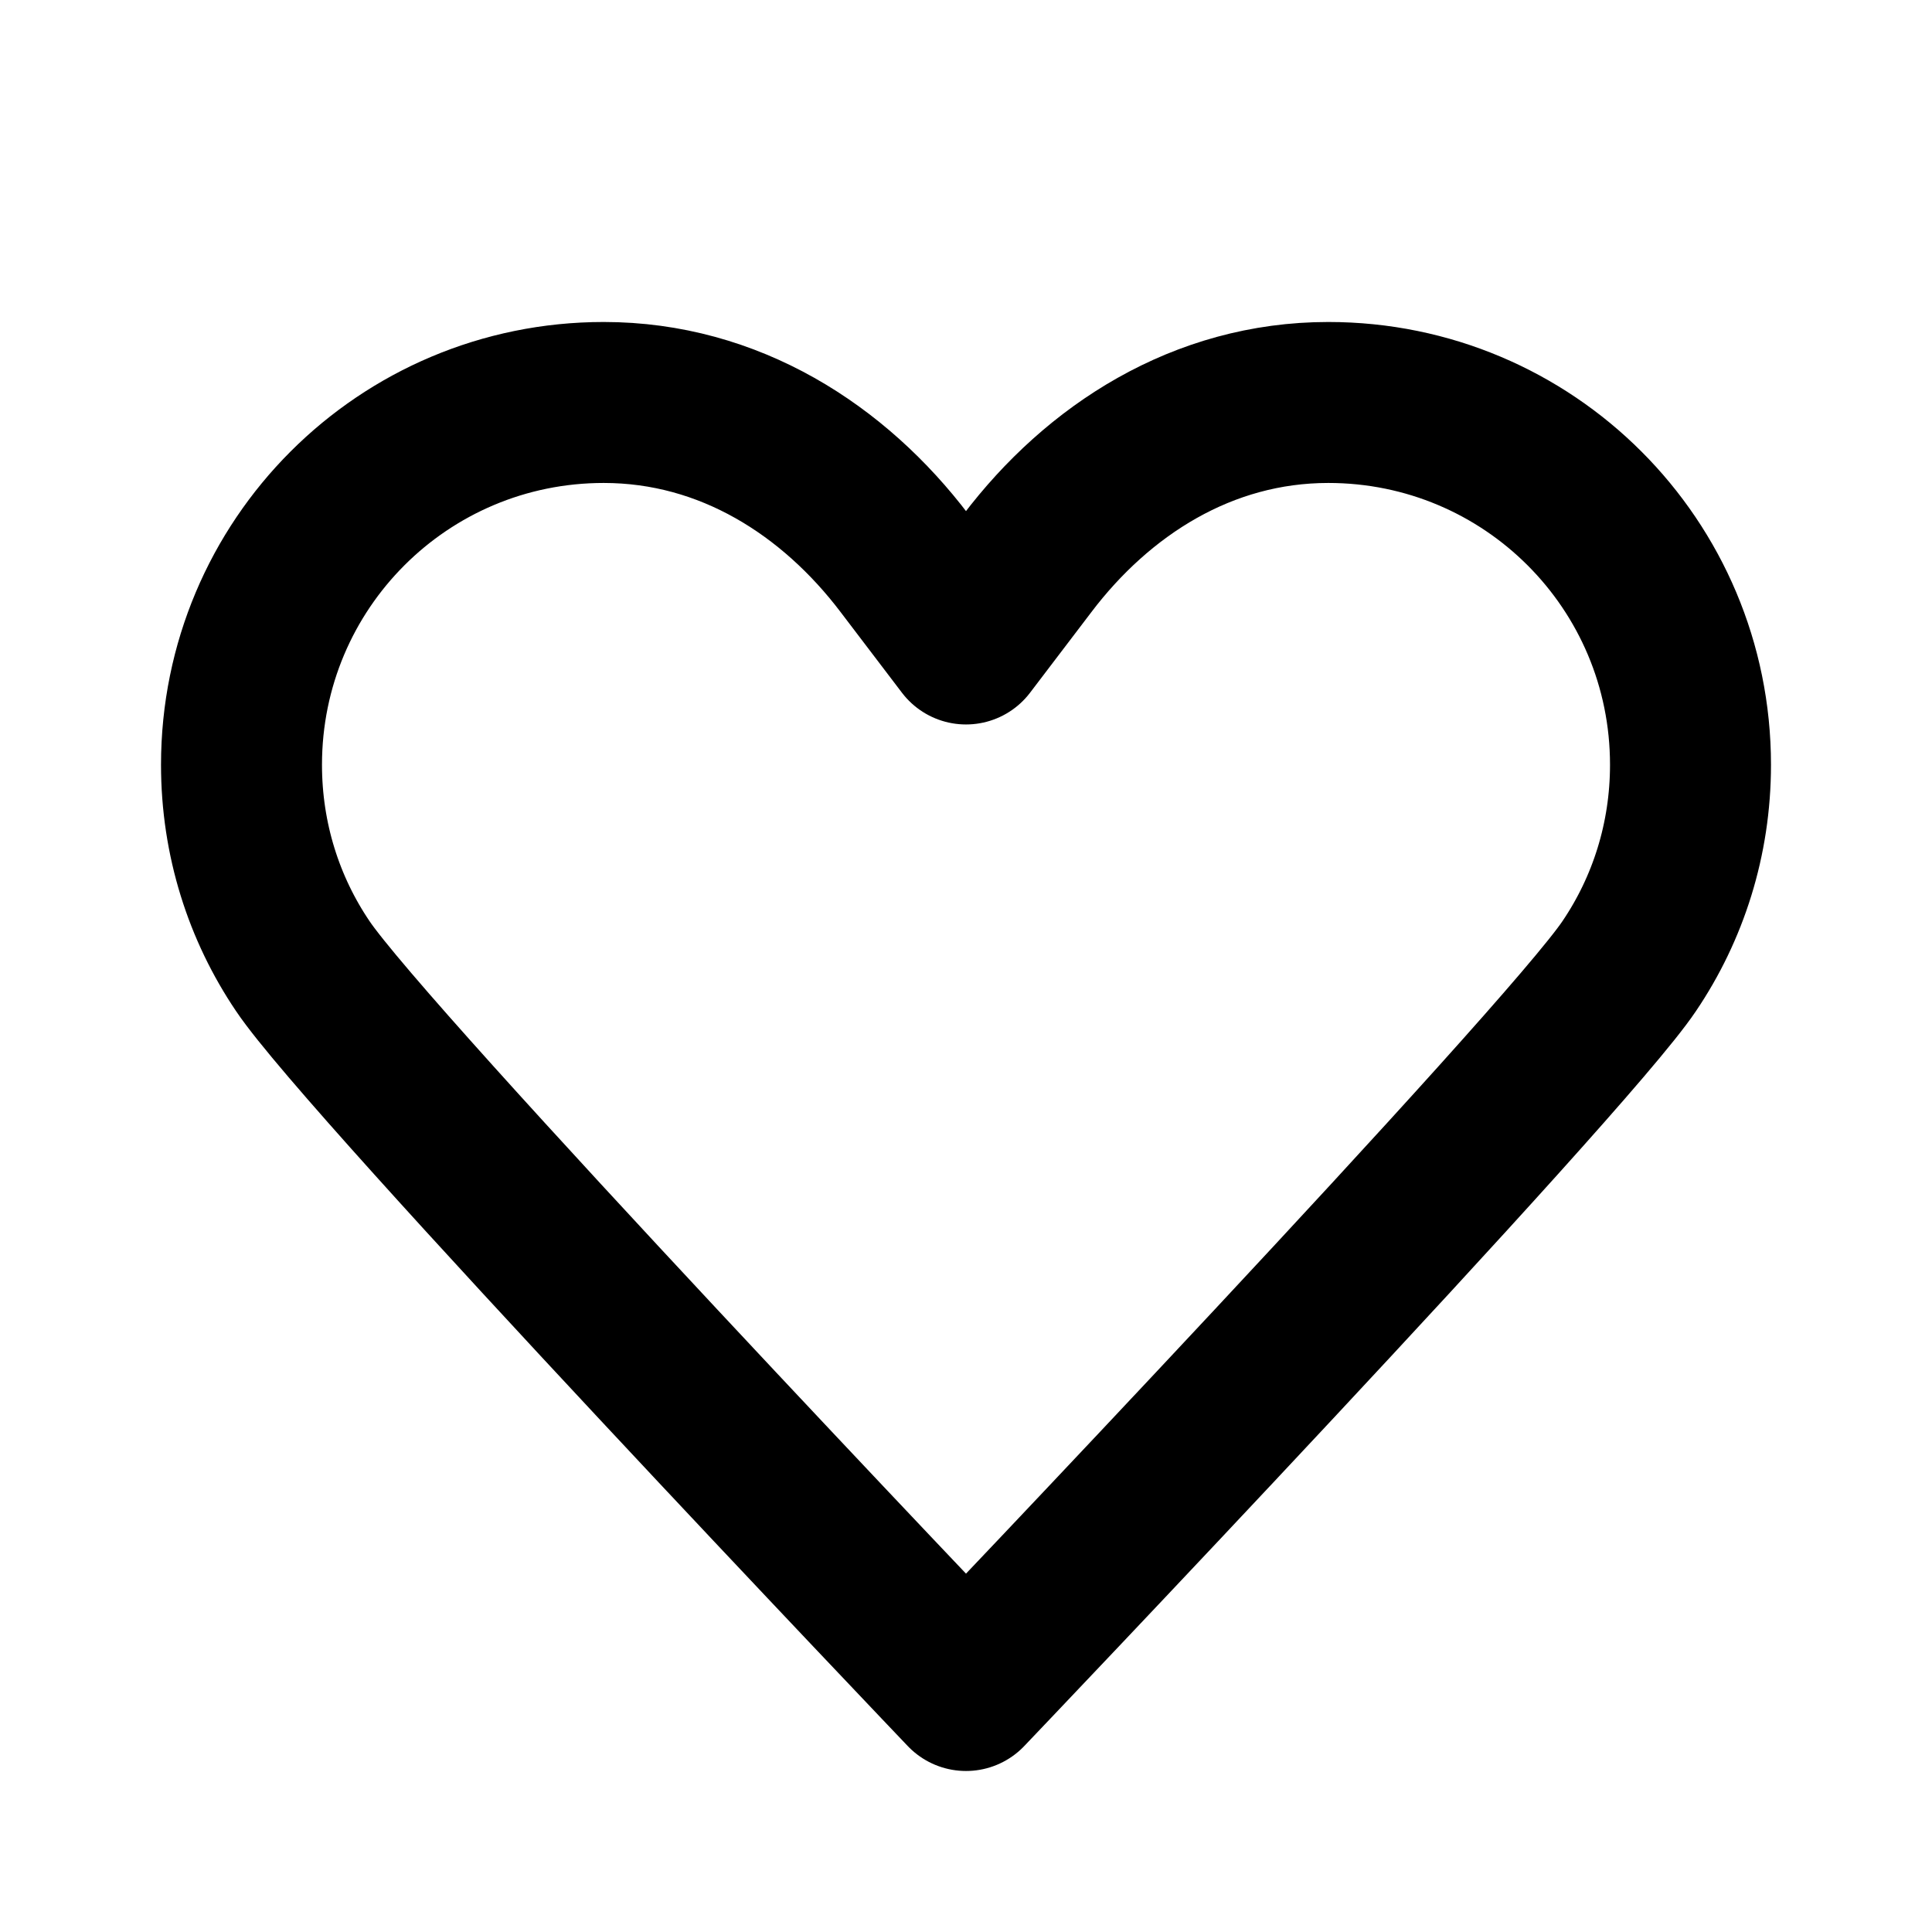
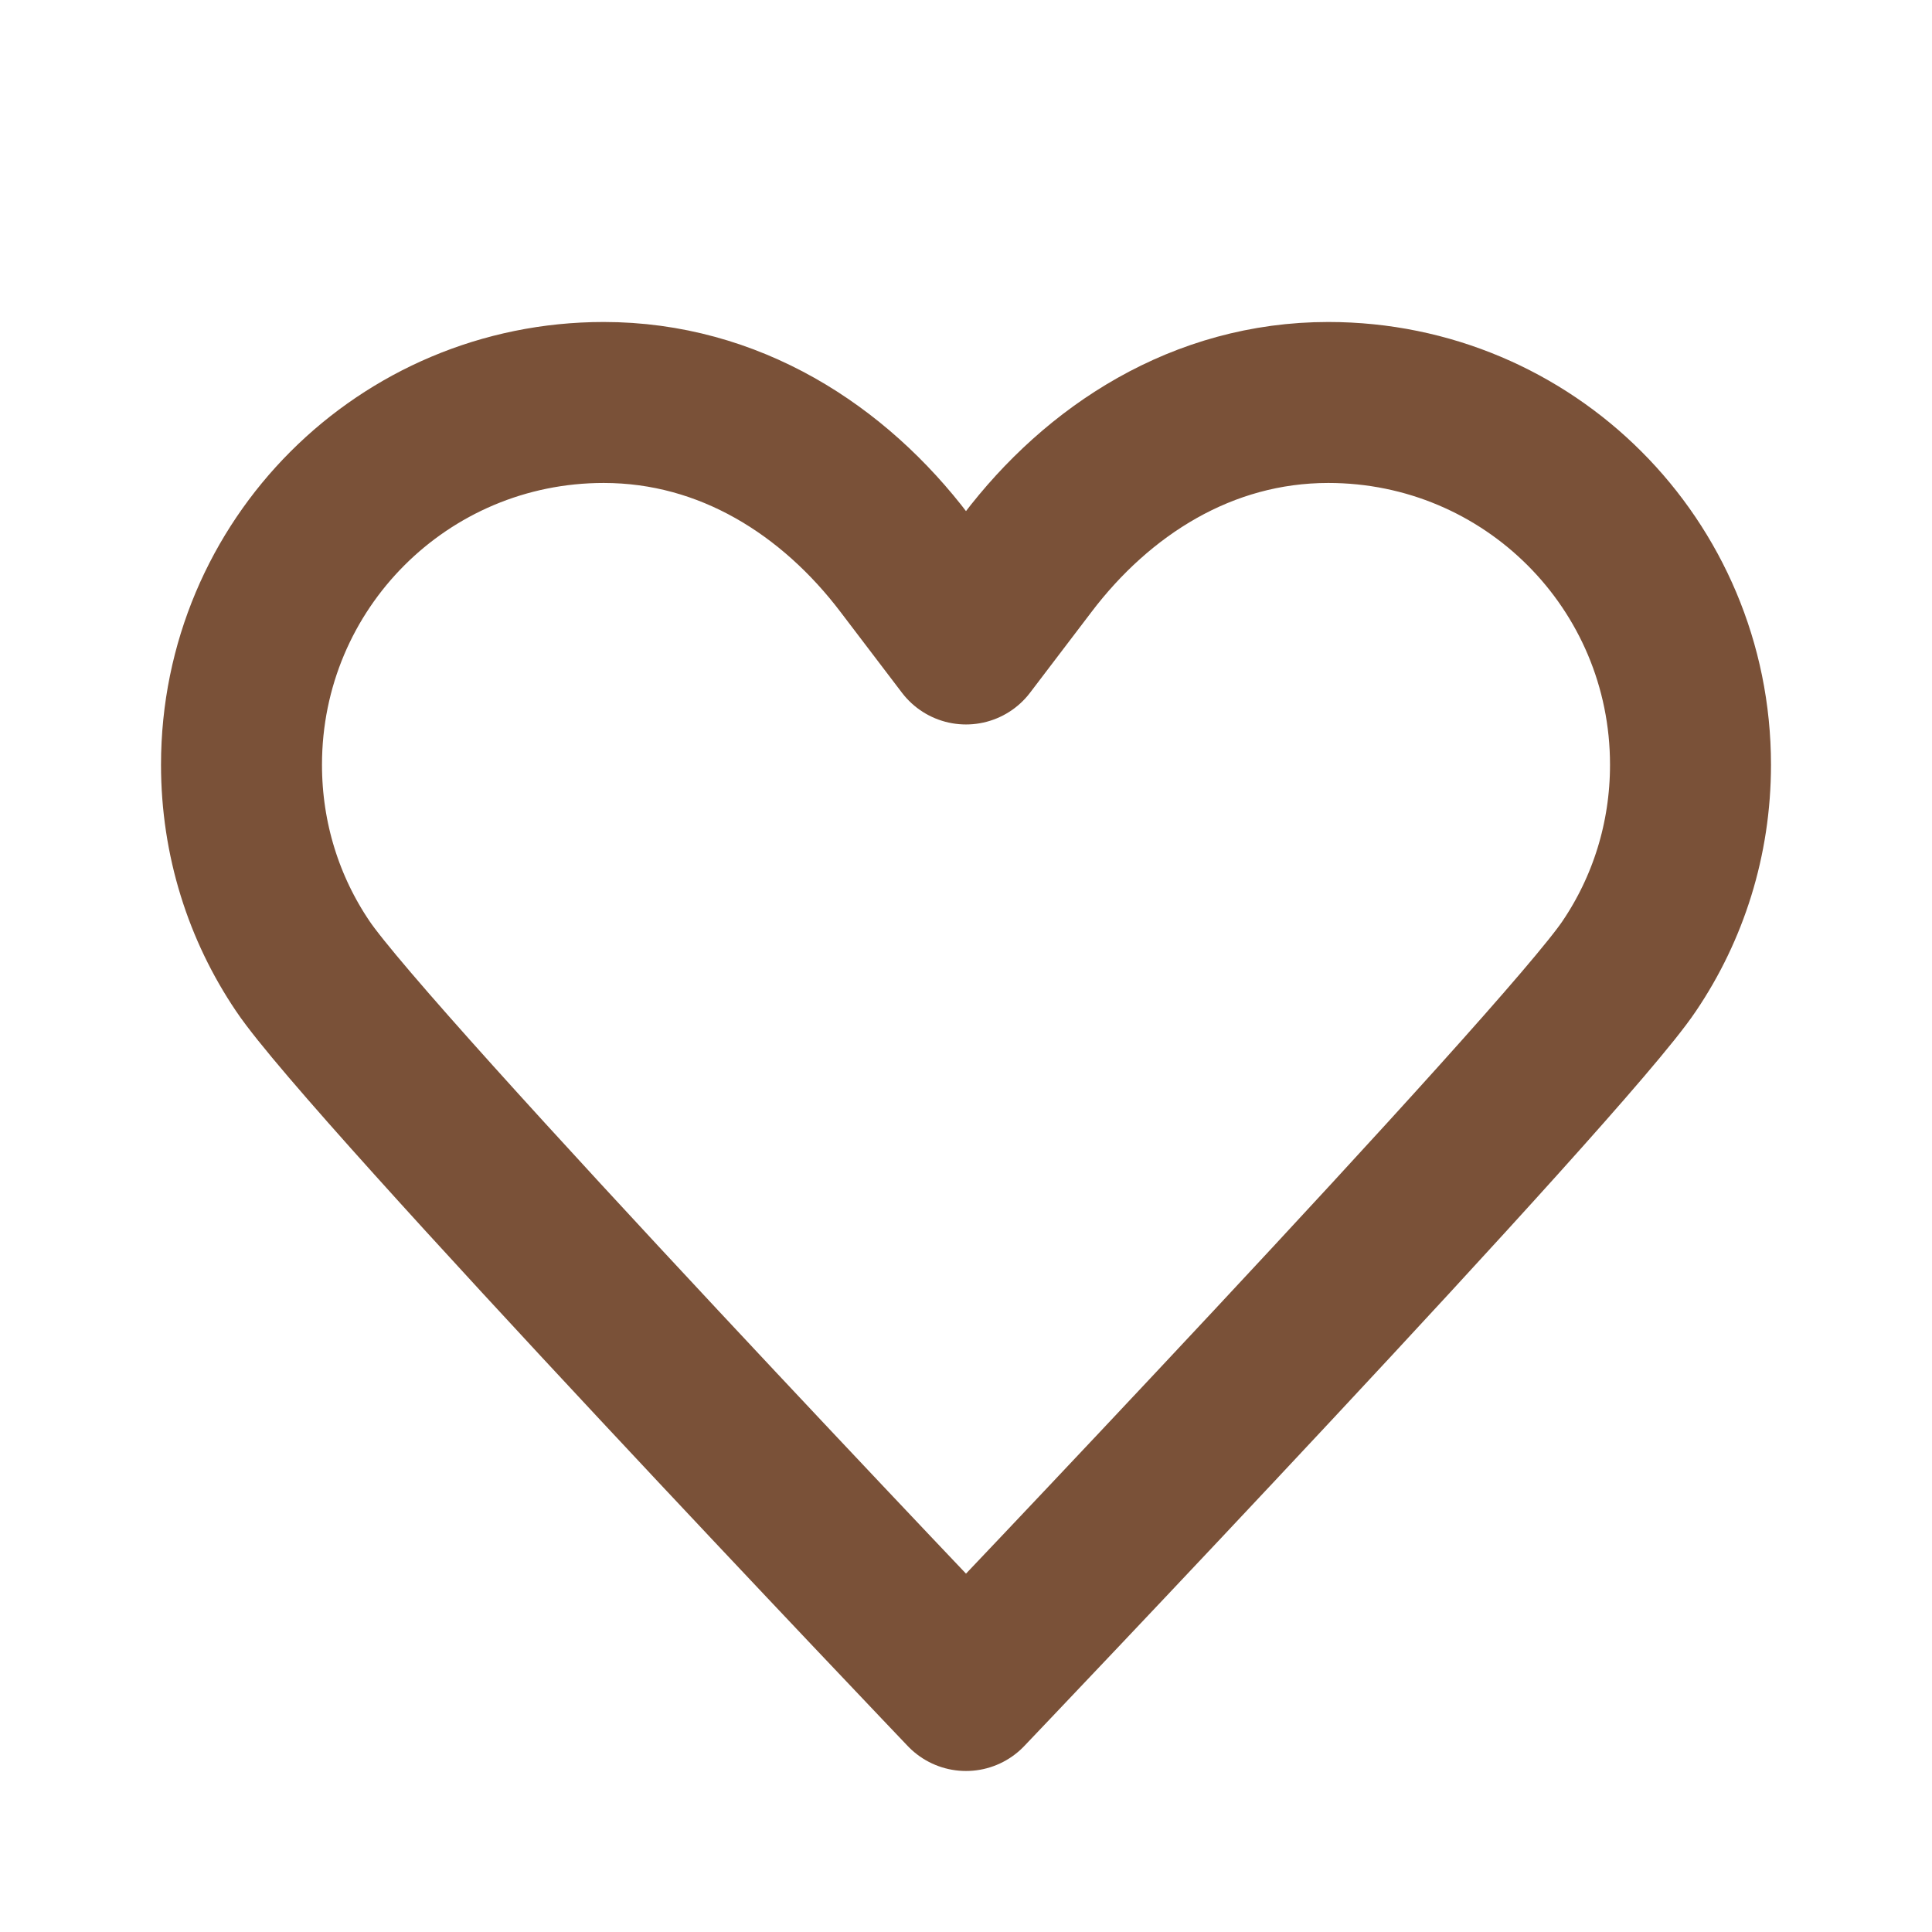
<svg xmlns="http://www.w3.org/2000/svg" preserveAspectRatio="none" overflow="visible" style="display: block;" width="25" height="25" viewBox="0 0 25 25" fill="none">
  <g id="line-md:heart">
-     <path id="Vector" d="M11.708 7.292L12.5 8.333L13.292 7.292C14.208 6.083 15.562 5.208 17.188 5.208C19.781 5.208 21.875 7.302 21.875 9.896C21.875 10.865 21.583 11.76 21.083 12.5C20.24 13.76 12.5 21.875 12.5 21.875C12.5 21.875 4.76 13.76 3.917 12.5C3.417 11.76 3.125 10.865 3.125 9.896C3.125 7.302 5.219 5.208 7.812 5.208C9.438 5.208 10.792 6.083 11.708 7.292Z" stroke="black" stroke-width="2.083" stroke-linecap="round" stroke-linejoin="round" />
+     <path id="Vector" d="M11.708 7.292L12.5 8.333L13.292 7.292C14.208 6.083 15.562 5.208 17.188 5.208C19.781 5.208 21.875 7.302 21.875 9.896C21.875 10.865 21.583 11.76 21.083 12.5C20.24 13.76 12.5 21.875 12.5 21.875C12.5 21.875 4.76 13.76 3.917 12.5C3.417 11.76 3.125 10.865 3.125 9.896C3.125 7.302 5.219 5.208 7.812 5.208C9.438 5.208 10.792 6.083 11.708 7.292Z" stroke="#7a5138" stroke-width="2.083" stroke-linecap="round" stroke-linejoin="round" />
  </g>
</svg>
